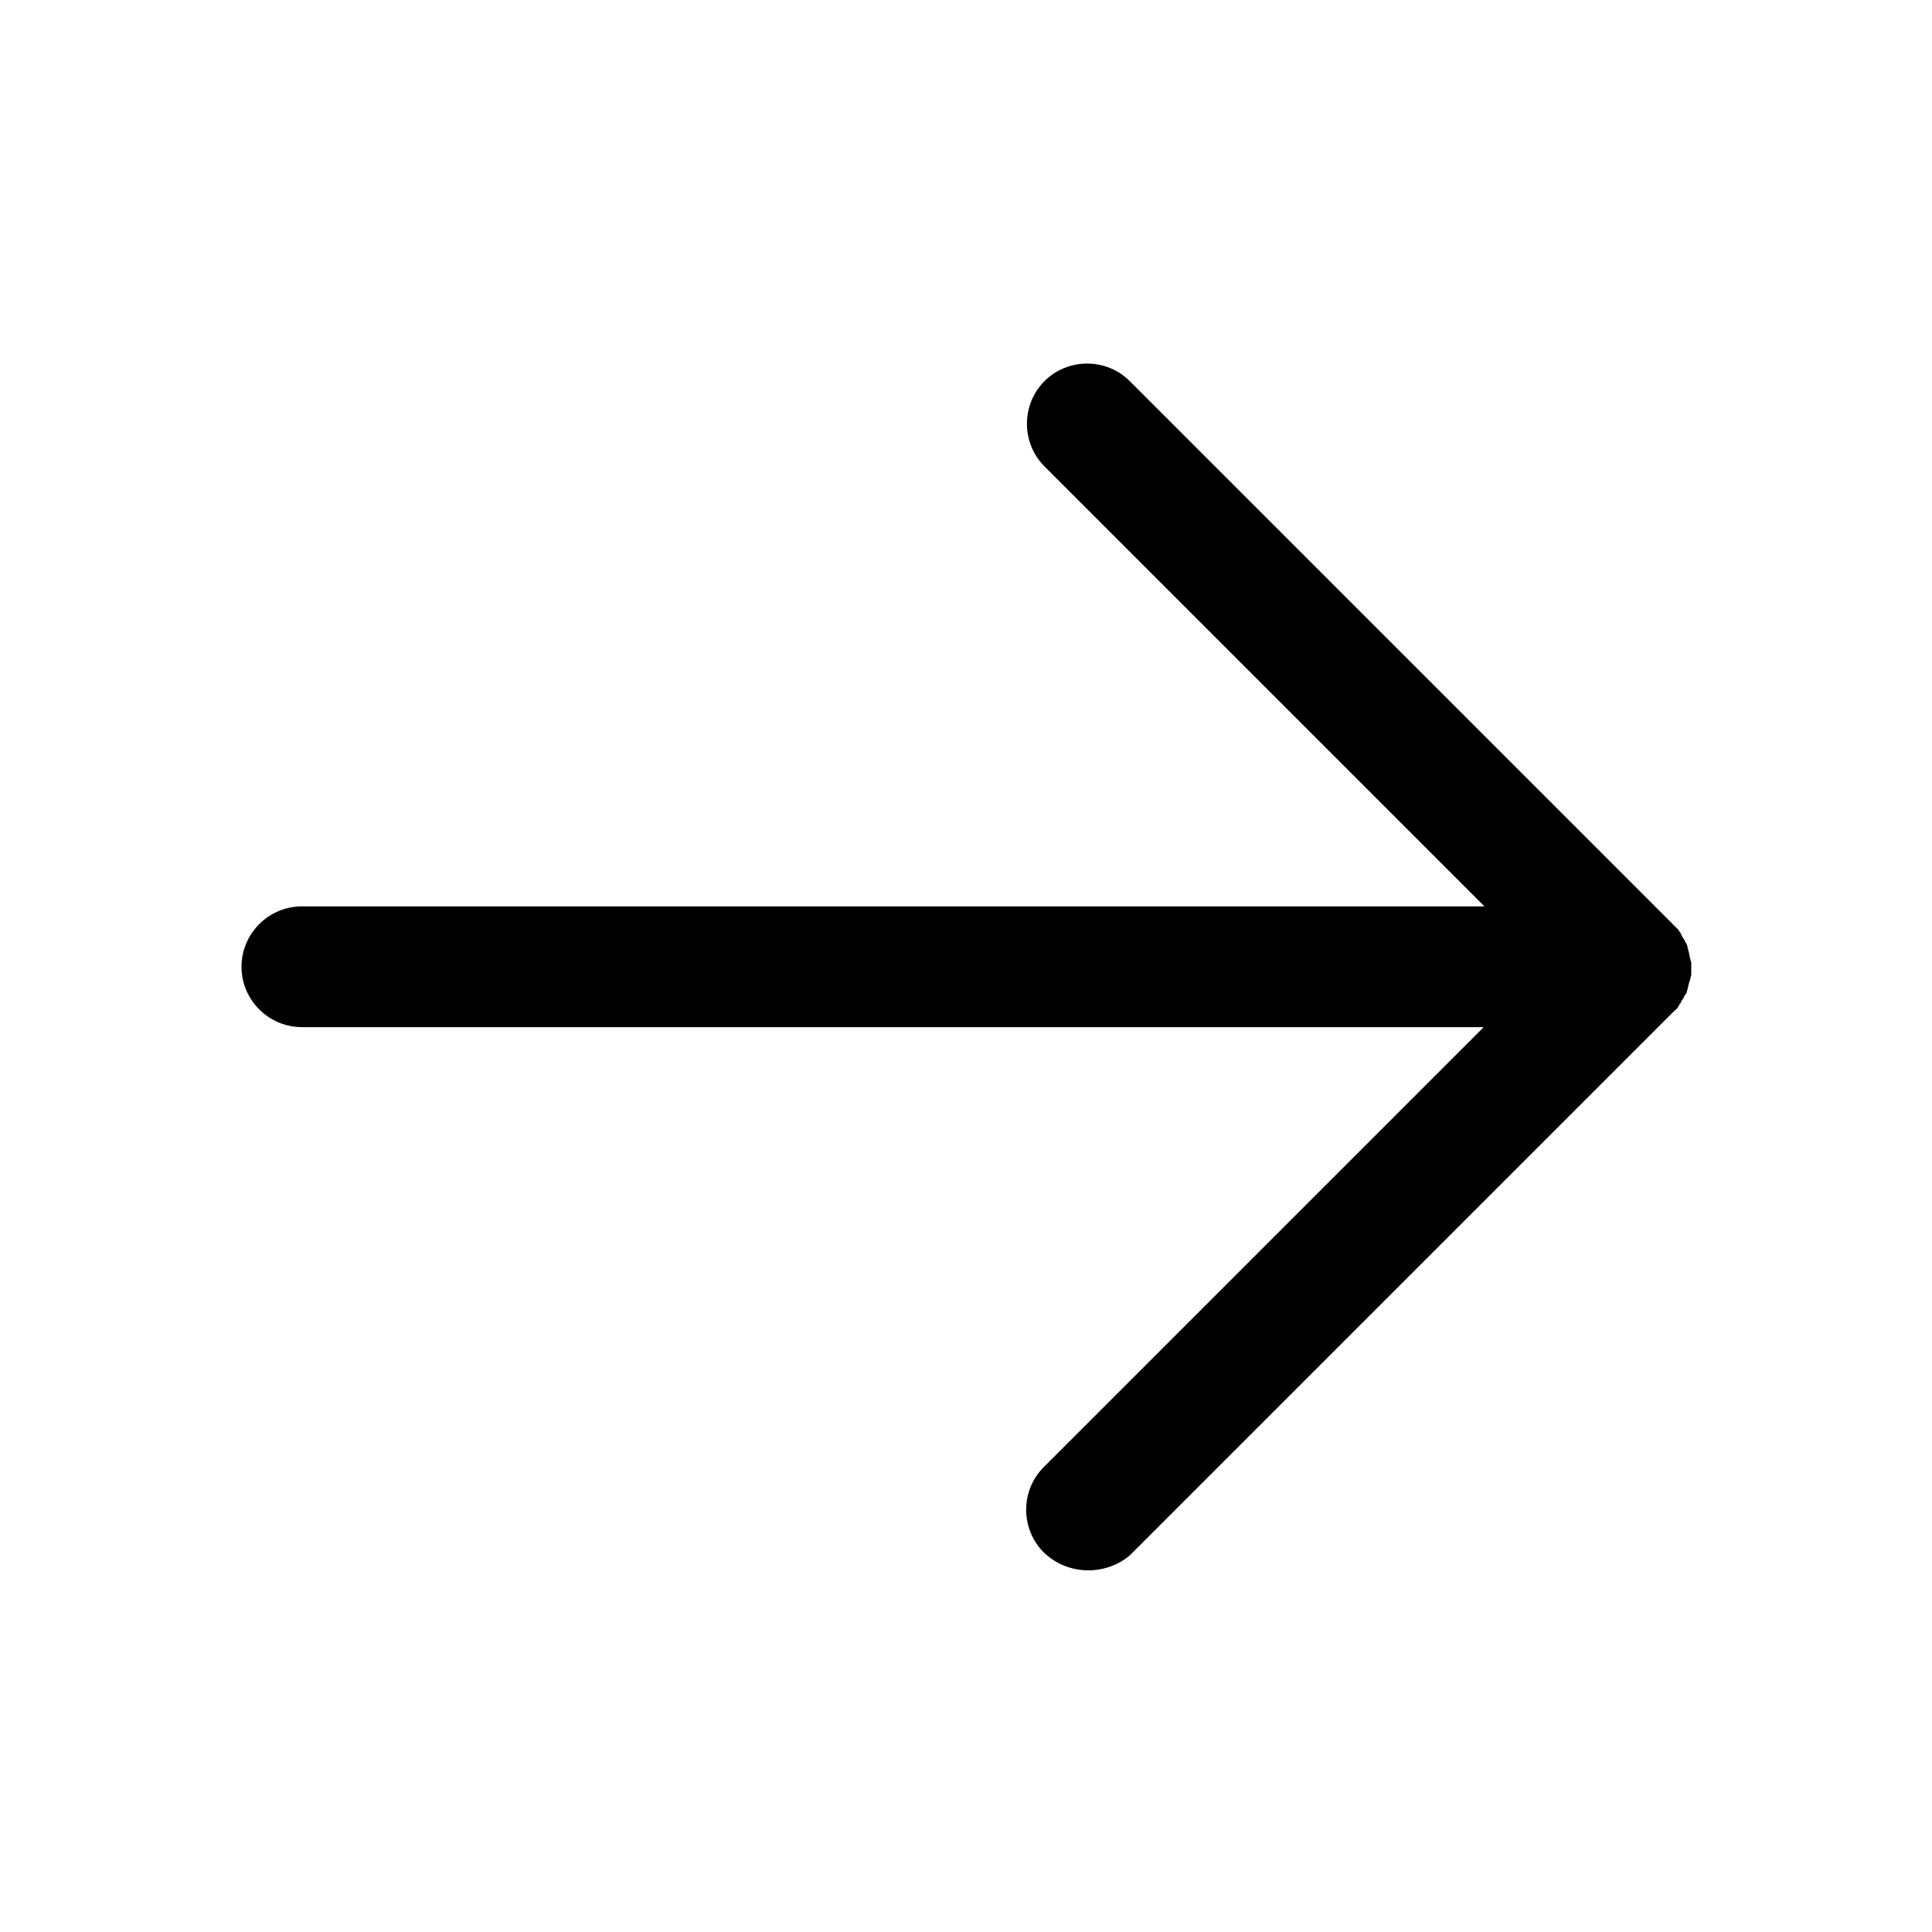
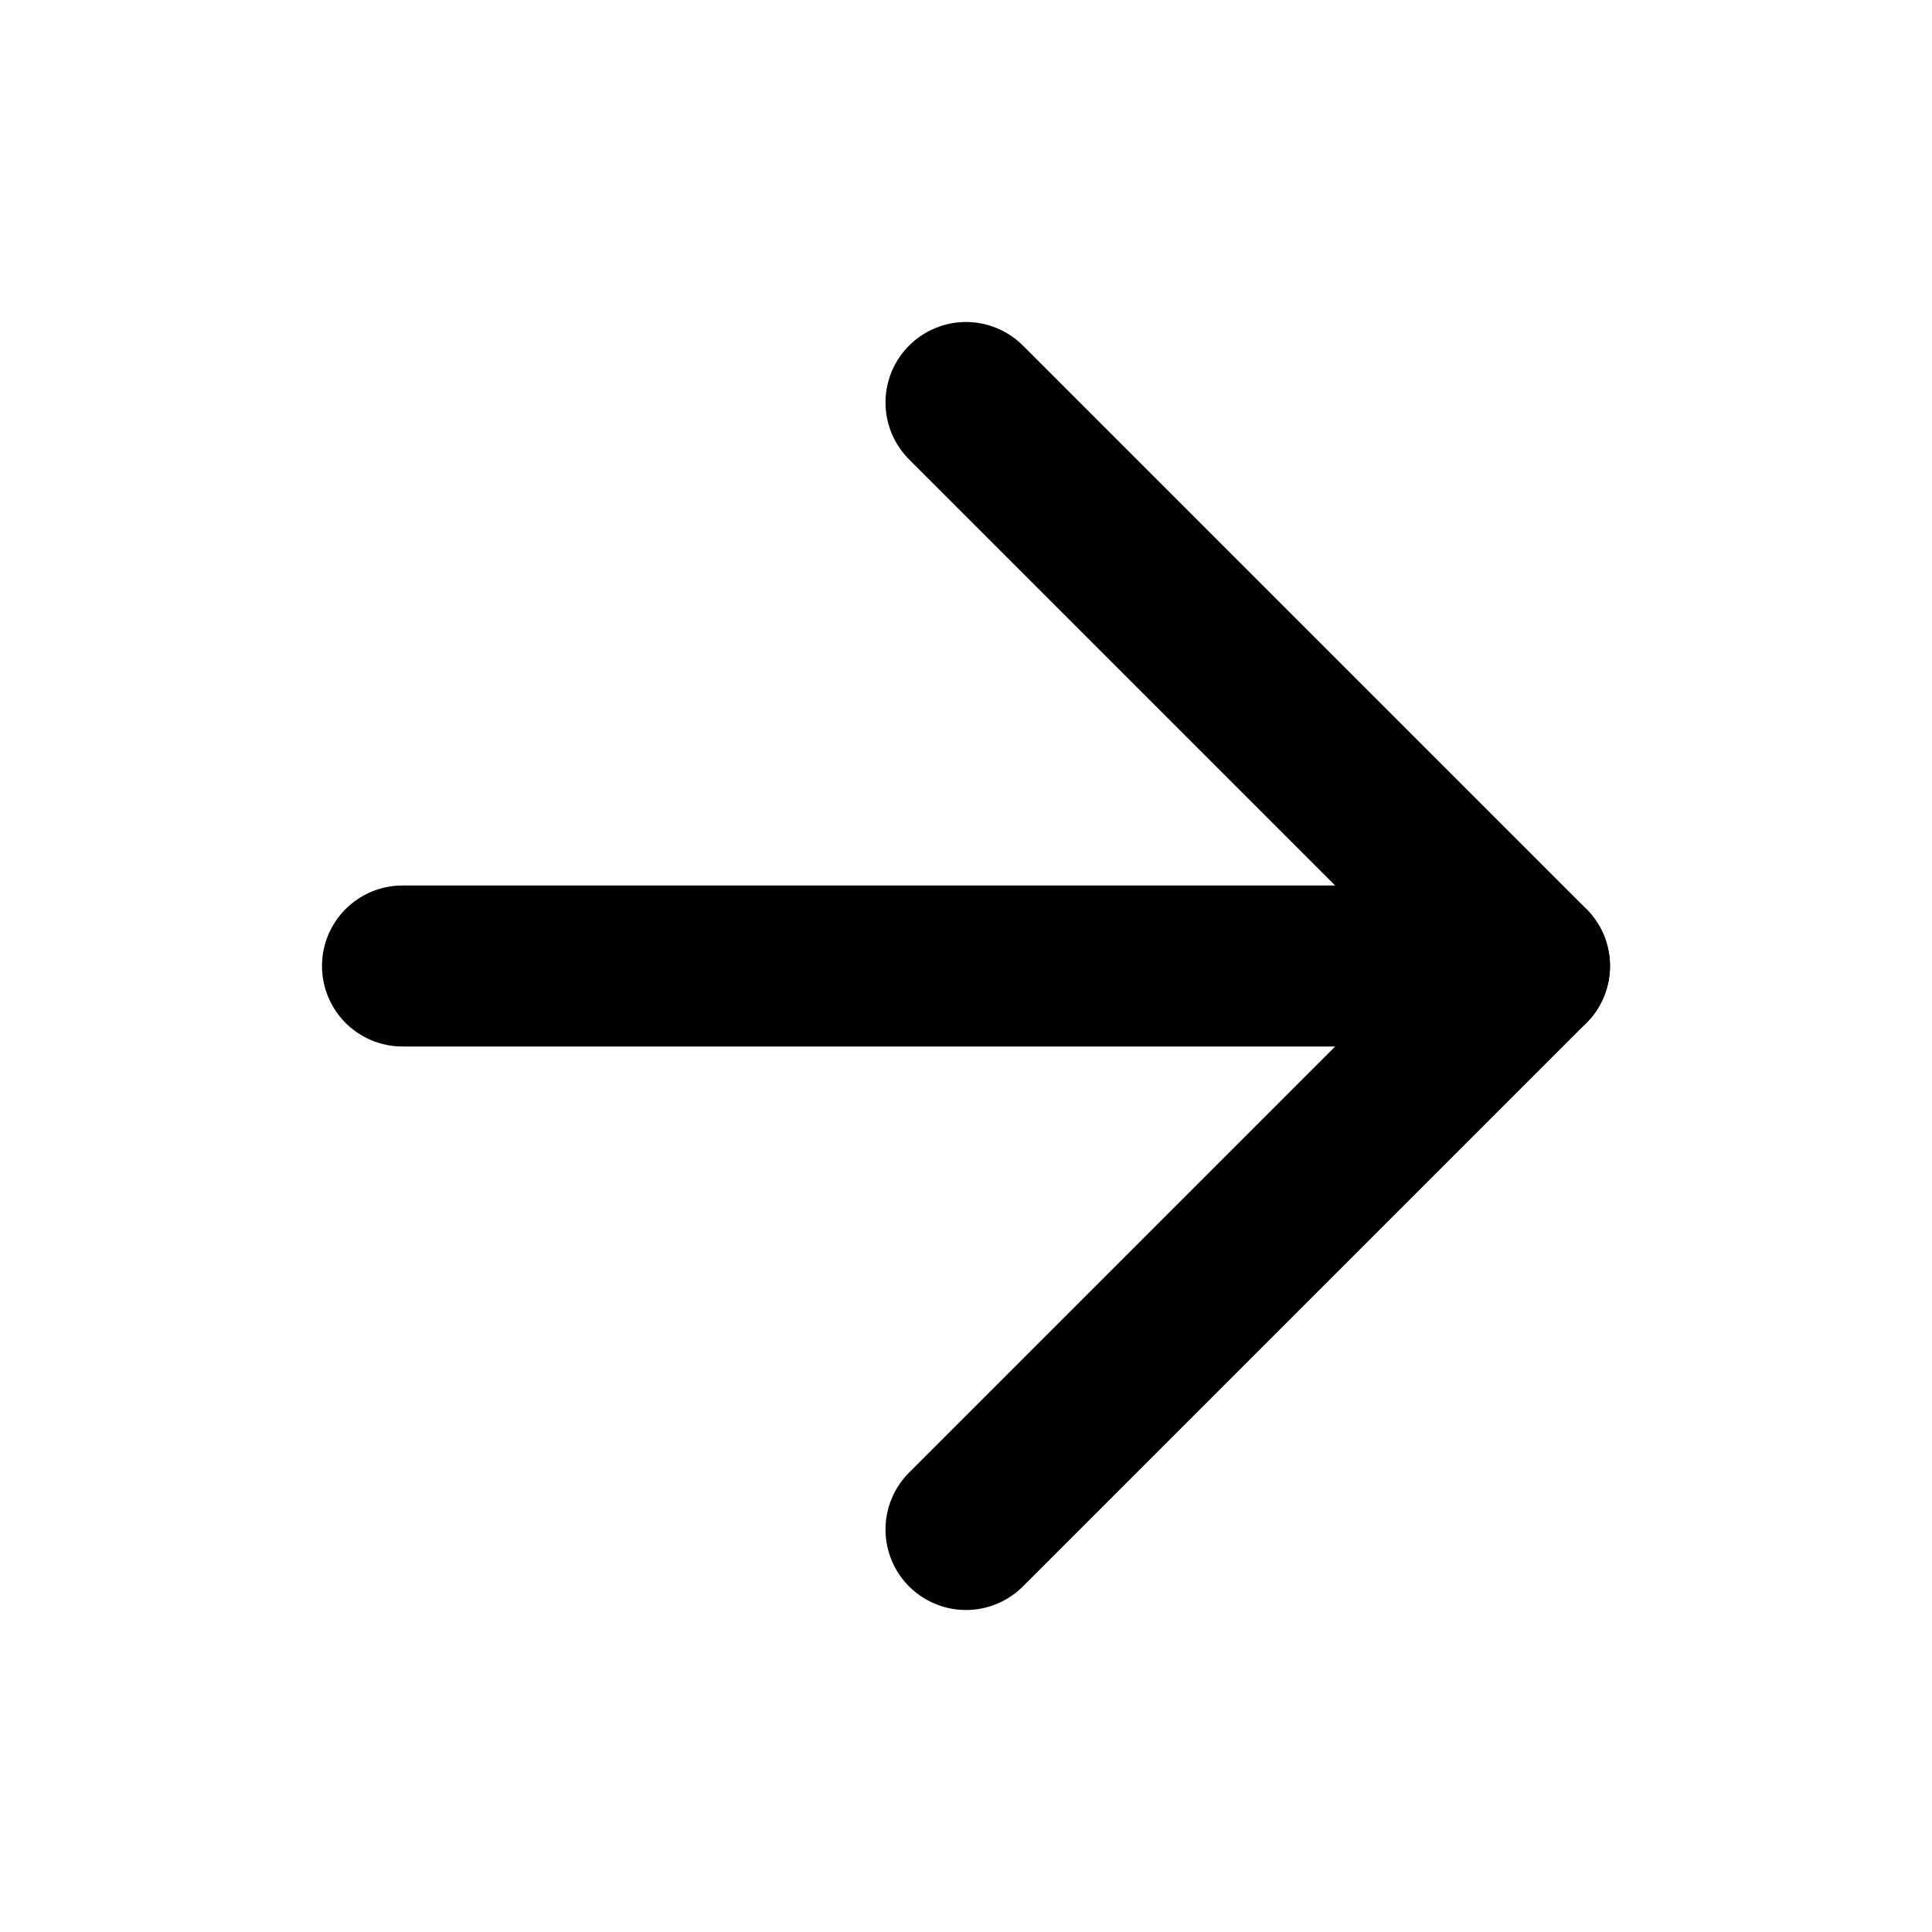
- <svg xmlns="http://www.w3.org/2000/svg" version="1.1" id="Raw" x="0px" y="0px" viewBox="0 0 256 256" style="enable-background:new 0 0 256 256;" xml:space="preserve">
-   <path d="M138.3,205.7c-3.1-3.1-3.1-8.2,0-11.3l58.3-58.3H40c-4.4,0-8-3.6-8-8c0-4.4,3.6-8,8-8h156.7l-58.3-58.3  c-3.1-3.1-3.1-8.2,0-11.3c3.1-3.1,8.2-3.1,11.3,0l0,0l72,72c0,0,0,0.1,0.1,0.1c0.2,0.2,0.3,0.3,0.5,0.5c0.1,0.1,0.2,0.2,0.2,0.3  c0.1,0.1,0.2,0.2,0.2,0.3c0.1,0.1,0.1,0.2,0.2,0.4c0.1,0.1,0.1,0.2,0.2,0.3c0.1,0.1,0.1,0.2,0.2,0.4c0.1,0.1,0.1,0.2,0.2,0.3  c0,0.1,0.1,0.2,0.1,0.4c0,0.1,0.1,0.3,0.1,0.4c0,0.1,0.1,0.2,0.1,0.4c0,0.1,0.1,0.3,0.1,0.4c0,0.1,0,0.3,0.1,0.4  c0,0.1,0,0.2,0.1,0.4c0,0.3,0,0.5,0,0.8c0,0.3,0,0.5,0,0.8c0,0.1,0,0.2-0.1,0.4c0,0.1,0,0.3-0.1,0.4c0,0.1-0.1,0.3-0.1,0.4  c0,0.1-0.1,0.2-0.1,0.4c0,0.1-0.1,0.3-0.1,0.4c0,0.1-0.1,0.2-0.1,0.4c0,0.1-0.1,0.2-0.2,0.3c-0.1,0.1-0.1,0.2-0.2,0.4  c-0.1,0.1-0.1,0.2-0.2,0.3c-0.1,0.1-0.1,0.2-0.2,0.4c-0.1,0.1-0.2,0.2-0.2,0.3c-0.1,0.1-0.1,0.2-0.2,0.3c-0.1,0.2-0.3,0.3-0.5,0.5  c0,0,0,0-0.1,0.1l-72,72C146.5,208.8,141.5,208.8,138.3,205.7C138.3,205.7,138.3,205.7,138.3,205.7z" />
+ <svg xmlns="http://www.w3.org/2000/svg" version="1.1" viewBox="0 0 24 24">
+   <g stroke-linecap="round" stroke-width="2" stroke="#000" fill="none" stroke-linejoin="round">
+     <path d="M5,12h14" />
+     <path d="M12,5l7,7l-7,7" />
+   </g>
</svg>
